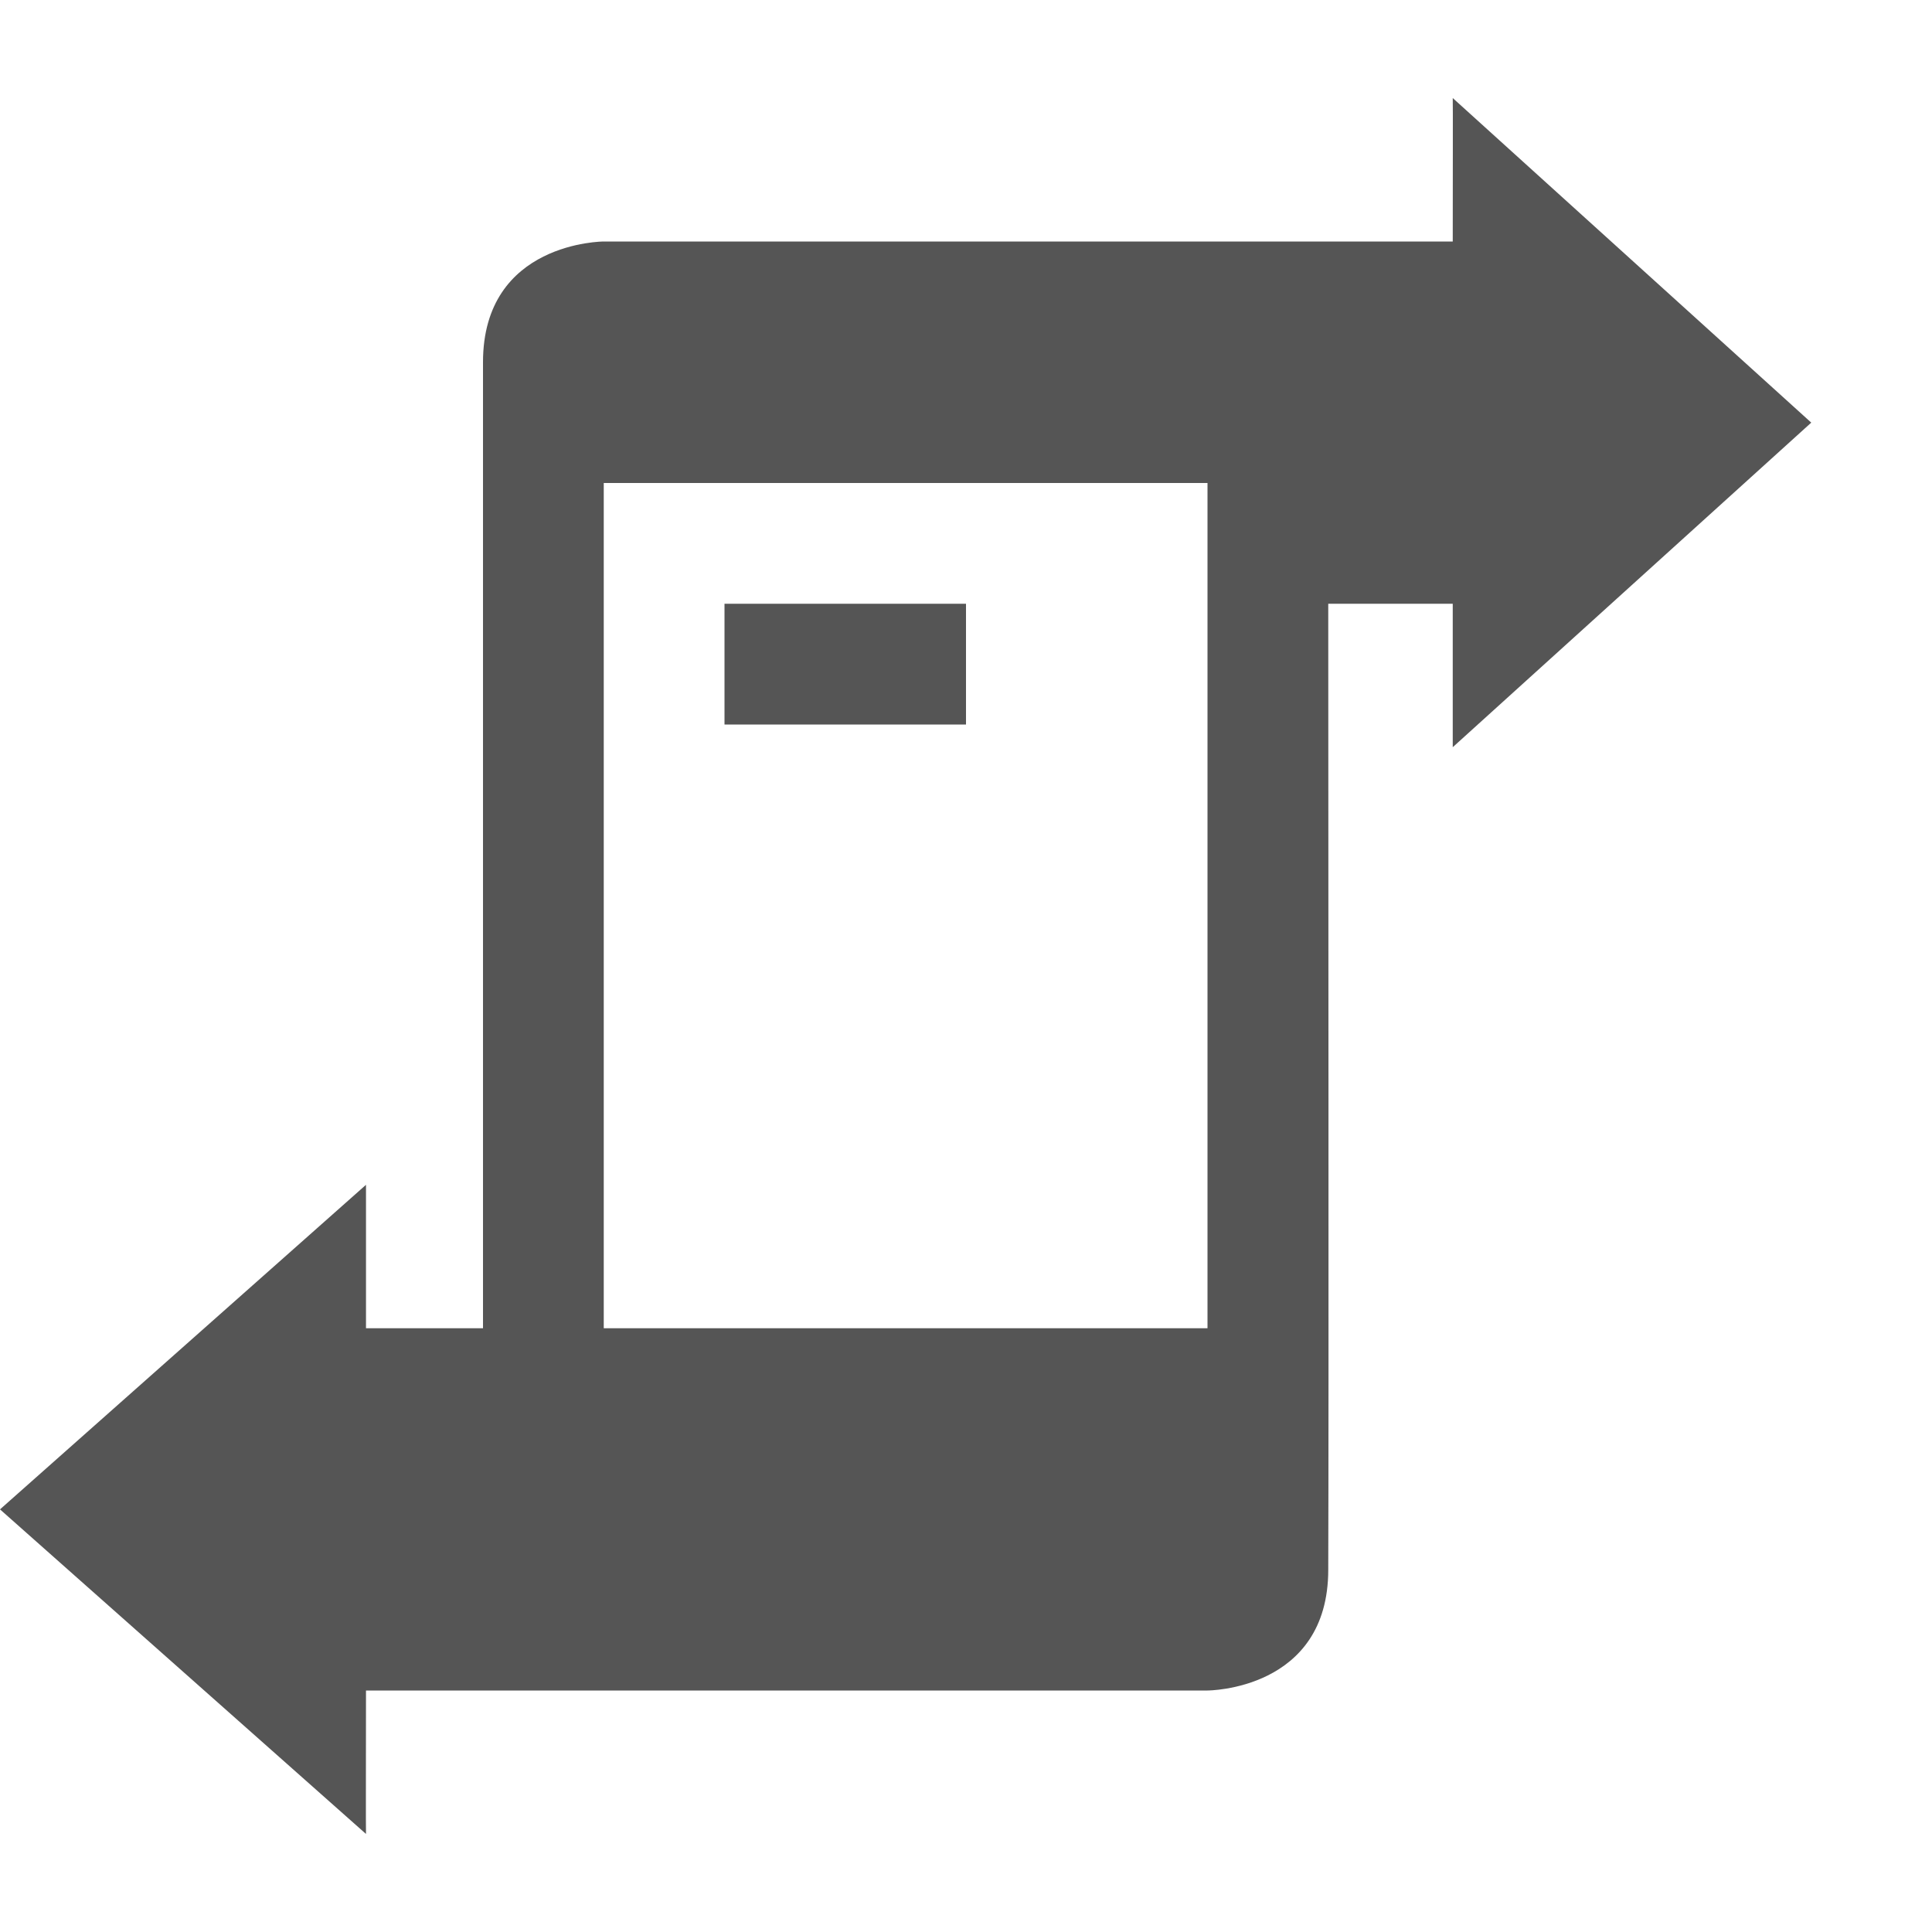
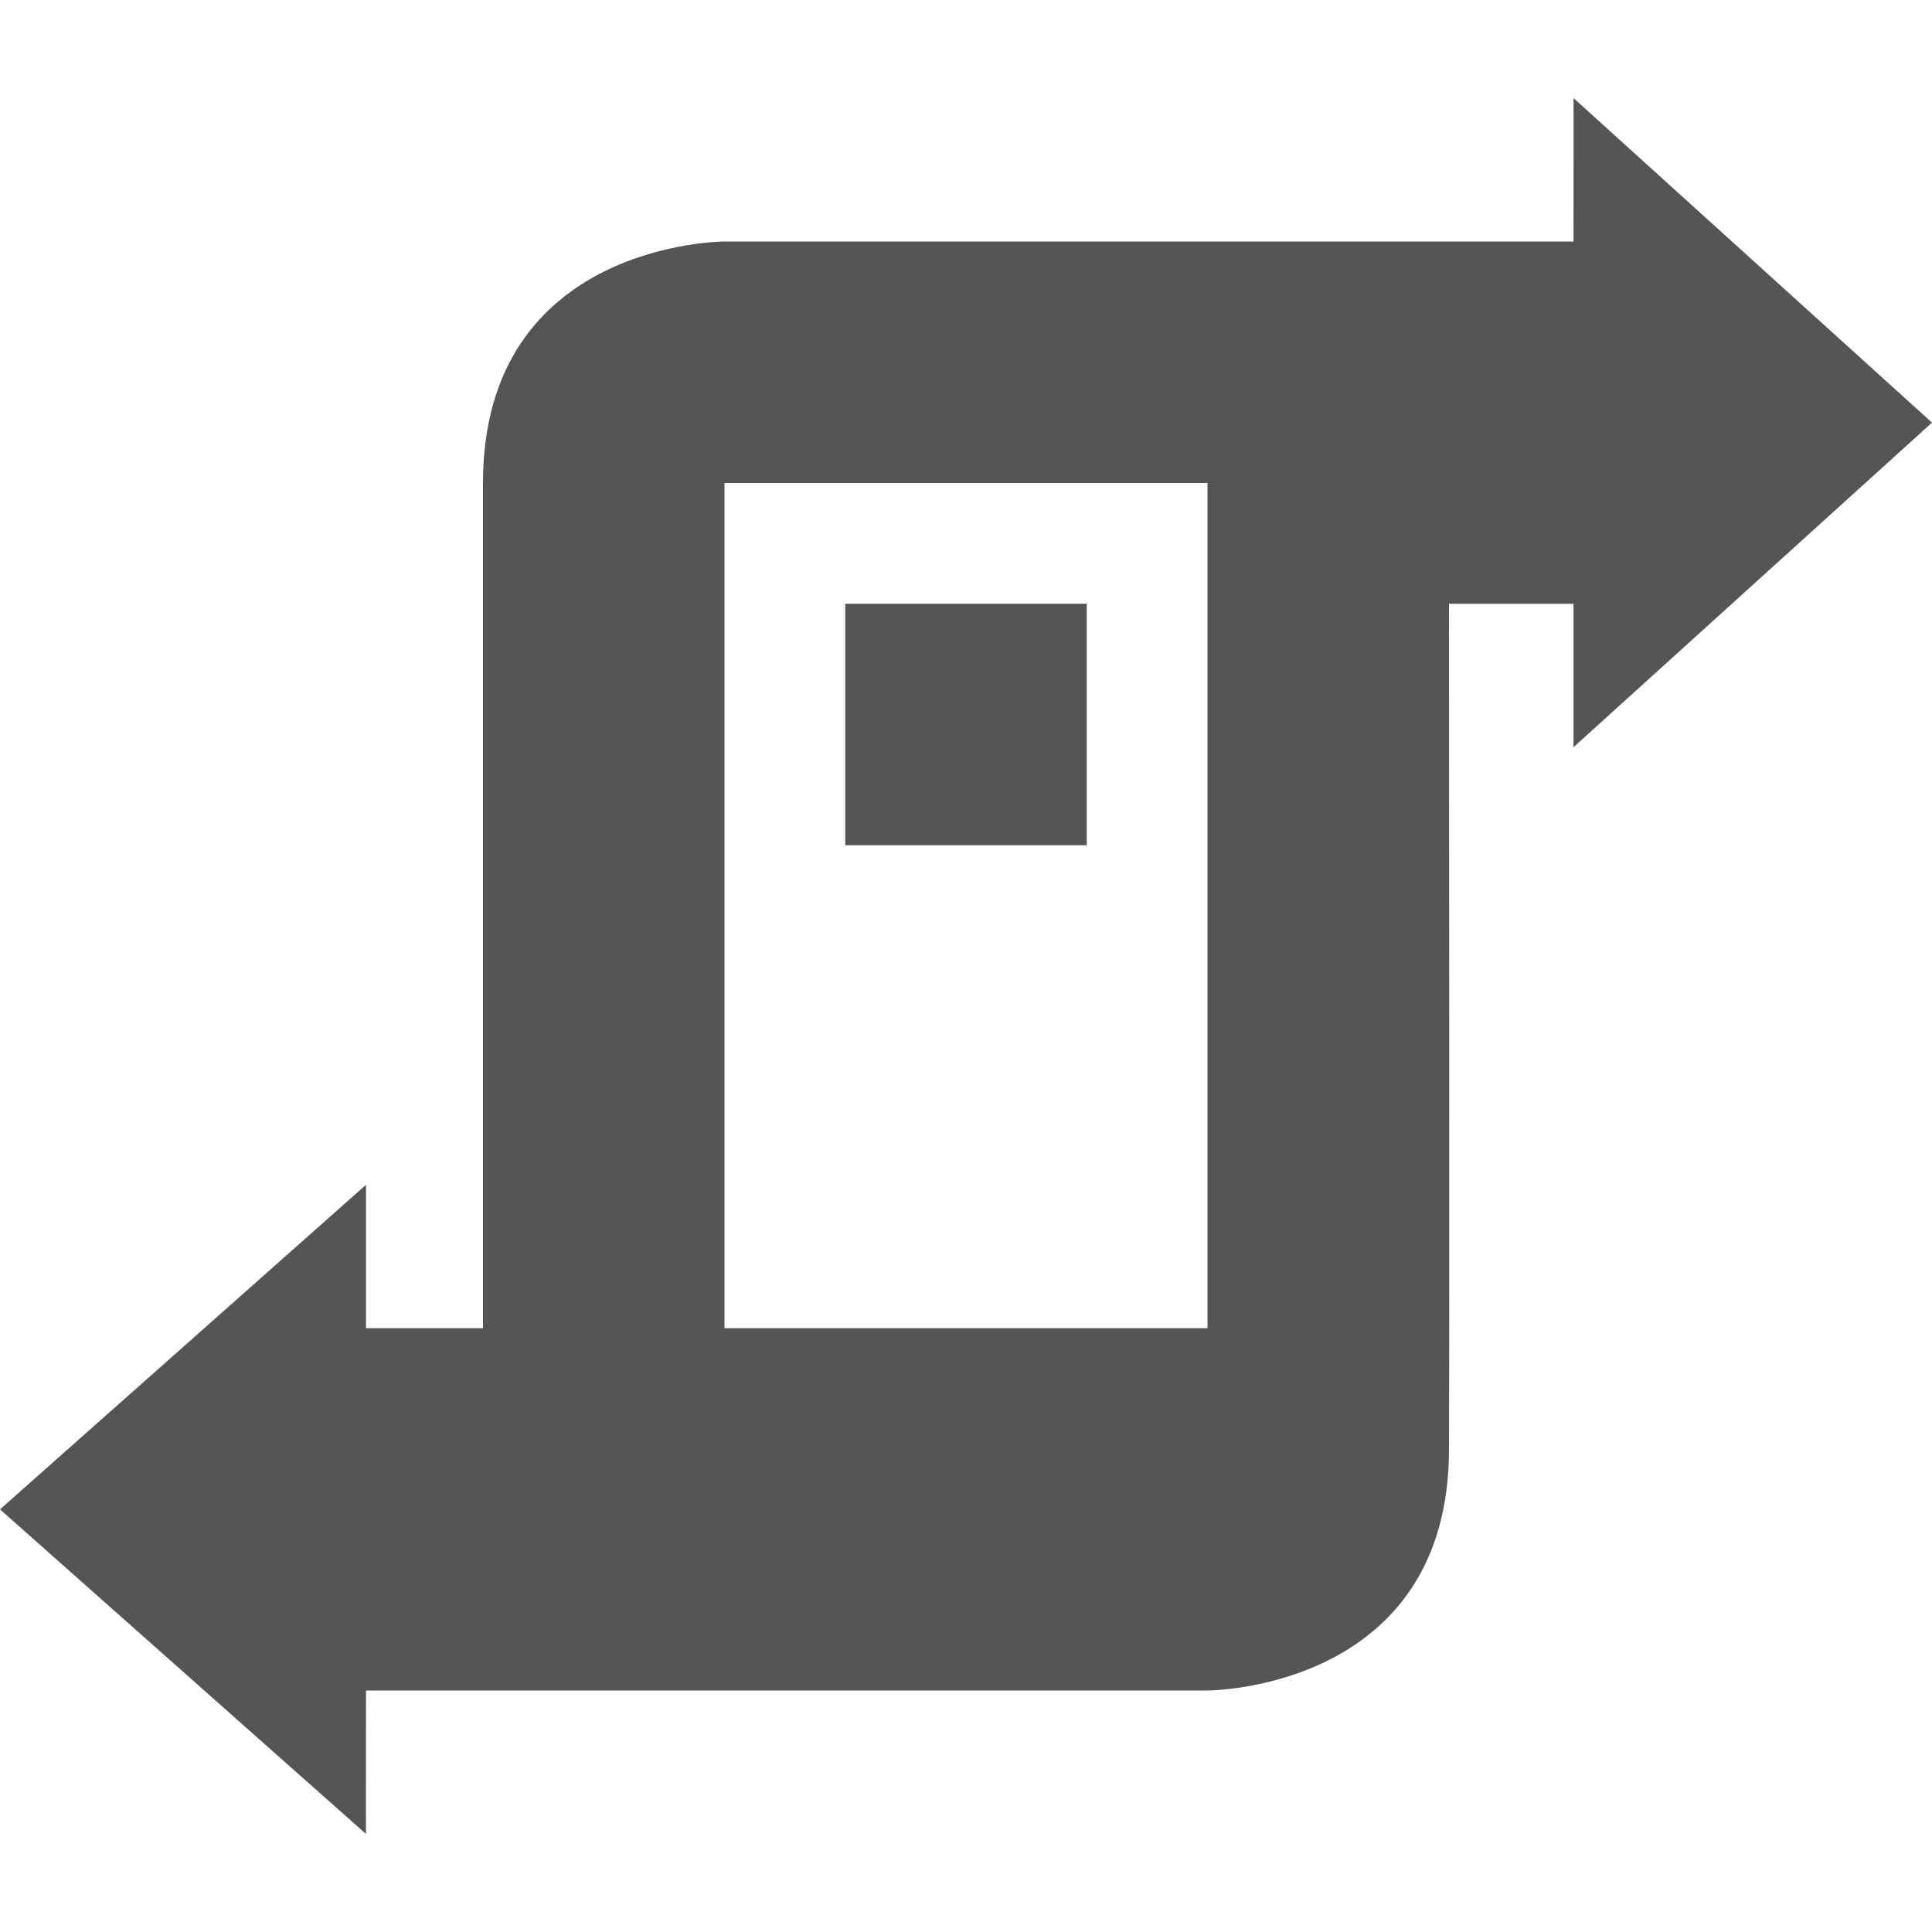
<svg xmlns="http://www.w3.org/2000/svg" xmlns:ns1="http://www.openswatchbook.org/uri/2009/osb" height="16" id="svg7384" style="enable-background:new" version="1.1" width="16">
  <defs id="defs7386">
    <linearGradient id="linearGradient5606" ns1:paint="solid">
      <stop id="stop5608" offset="0" style="stop-color:#000000;stop-opacity:1;" />
    </linearGradient>
    <filter id="filter7554" style="color-interpolation-filters:sRGB">
      <feBlend id="feBlend7556" in2="BackgroundImage" mode="darken" />
    </filter>
  </defs>
  <g id="layer9" style="display:inline" transform="translate(-805.0002,-61)" />
  <g id="layer10" style="display:inline;filter:url(#filter7554)" transform="translate(-805.0002,-61)" />
  <g id="layer1" style="display:inline" transform="translate(-564,-678)" />
  <g id="layer14" style="display:inline" transform="translate(-805.0002,-61)" />
  <g id="layer15" style="display:inline" transform="translate(-805.0002,-61)" />
  <g id="g71291" style="display:inline" transform="translate(-805.0002,-61)" />
  <g id="layer2" style="display:inline" transform="translate(-564,-528)" />
  <g id="g6058" style="display:inline" transform="translate(-564,-528)">
-     <path d="m 576.031,528.812 c 0.002,0.002 0,0.787 0,1.188 L 575,530 l -1,0 -5,0 c 0,0 -1,0 -1,1 l 0,8 -0.969,0 0,-1.188 L 564,540.5 l 3.031,2.688 c -0.002,-0.002 0,-0.787 0,-1.188 L 574,542 c 0,0 1,0 1,-1 0.005,-1.428 0,-6.178 0,-8 l 1.031,0 0,1.188 L 579,531.5 Z M 569,532 l 5,0 0,7 -5,0 z m 1,1 0,1 2,0 0,-1 z" id="path9547-4" style="color:#000000;fill:#555555;fill-opacity:1;stroke:none" />
+     <path d="m 577.031,528.812 c 0.002,0.002 0,0.787 0,1.188 L 576,530 l -2,0 -4,0 c 0,0 -2,0 -2,2 l 0,7 -0.969,0 0,-1.188 L 564,540.5 l 3.031,2.688 c -0.002,-0.002 0,-0.787 0,-1.188 L 574,542 c 0,0 2,0 2,-2 0.005,-1.428 0,-5.178 0,-7 l 1.031,0 0,1.188 L 580,531.5 Z M 570,532 l 4,0 0,7 -4,0 z m 1,1 0,2 2,0 0,-2 z" id="path9547-4" style="color:#000000;fill:#555555;fill-opacity:1;stroke:none" />
  </g>
  <g id="layer12" style="display:inline" transform="translate(-805.0002,-61)" />
</svg>
